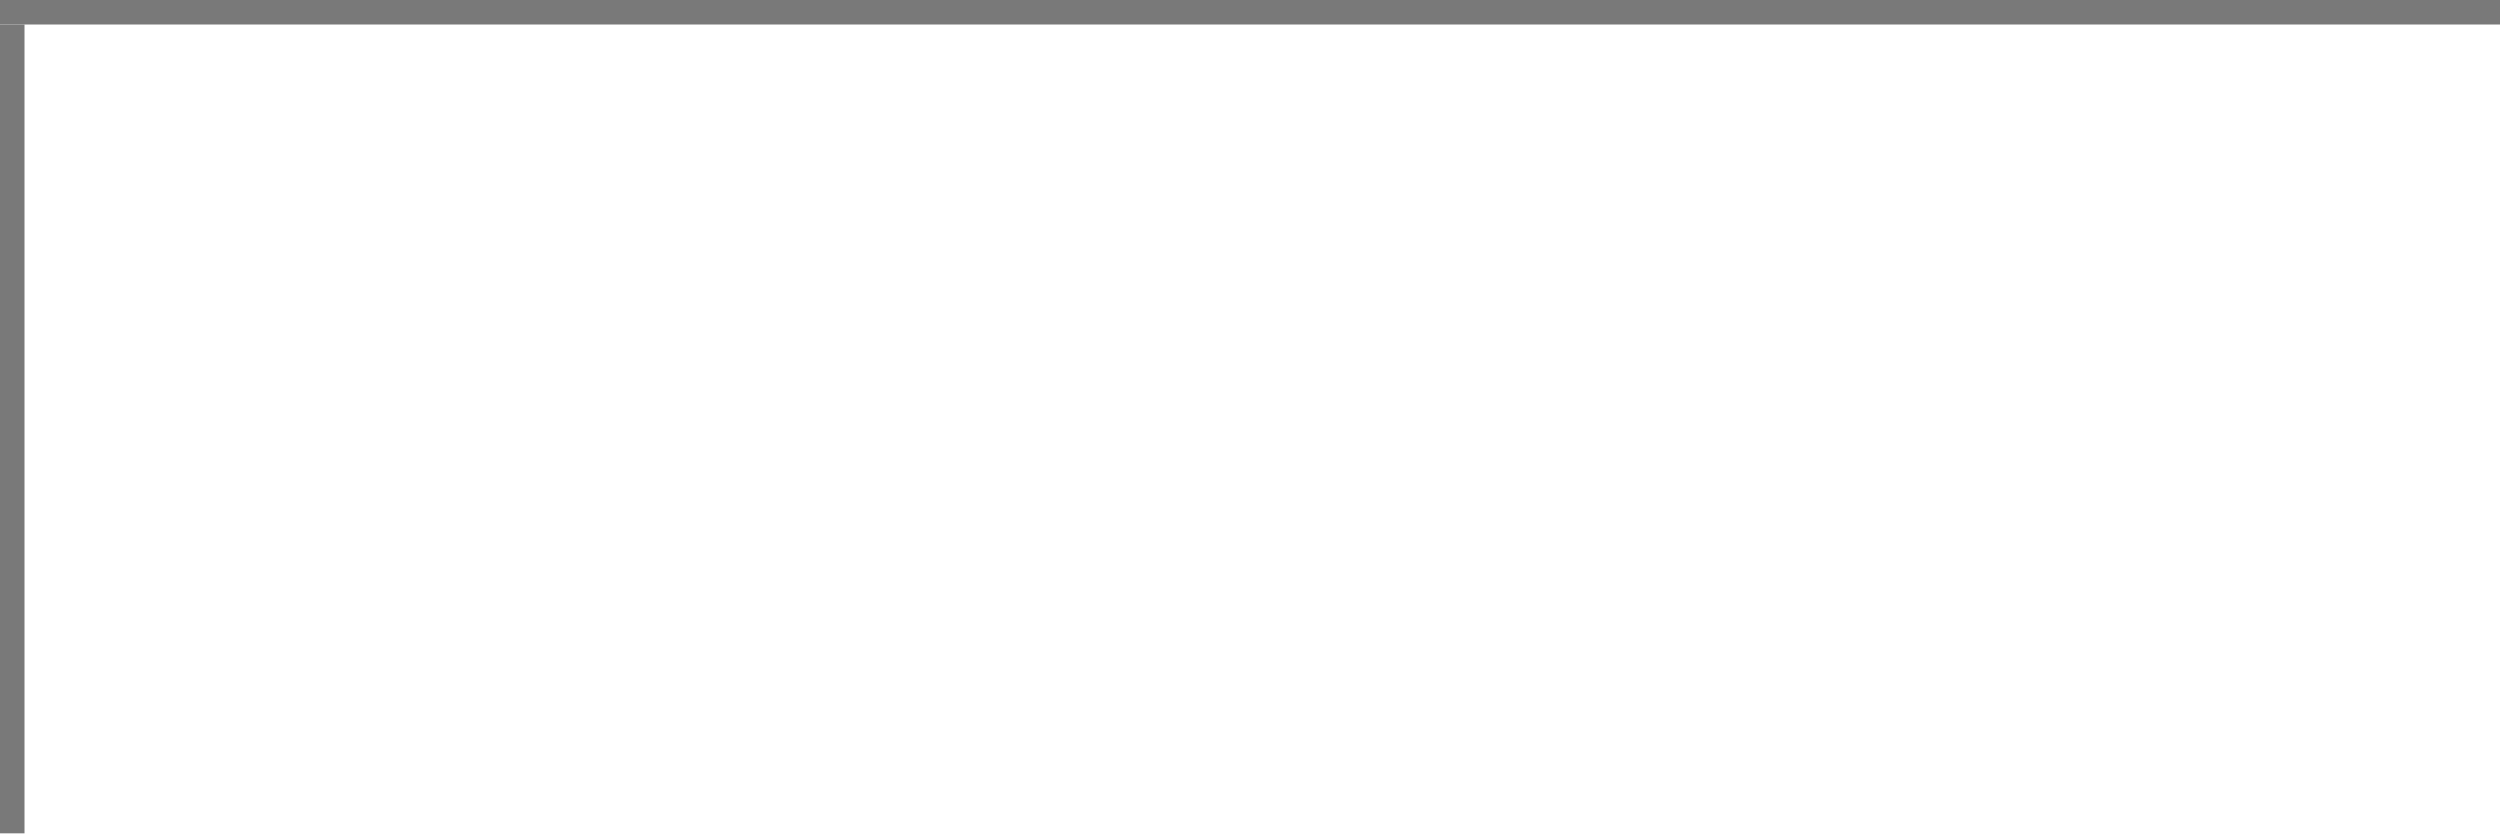
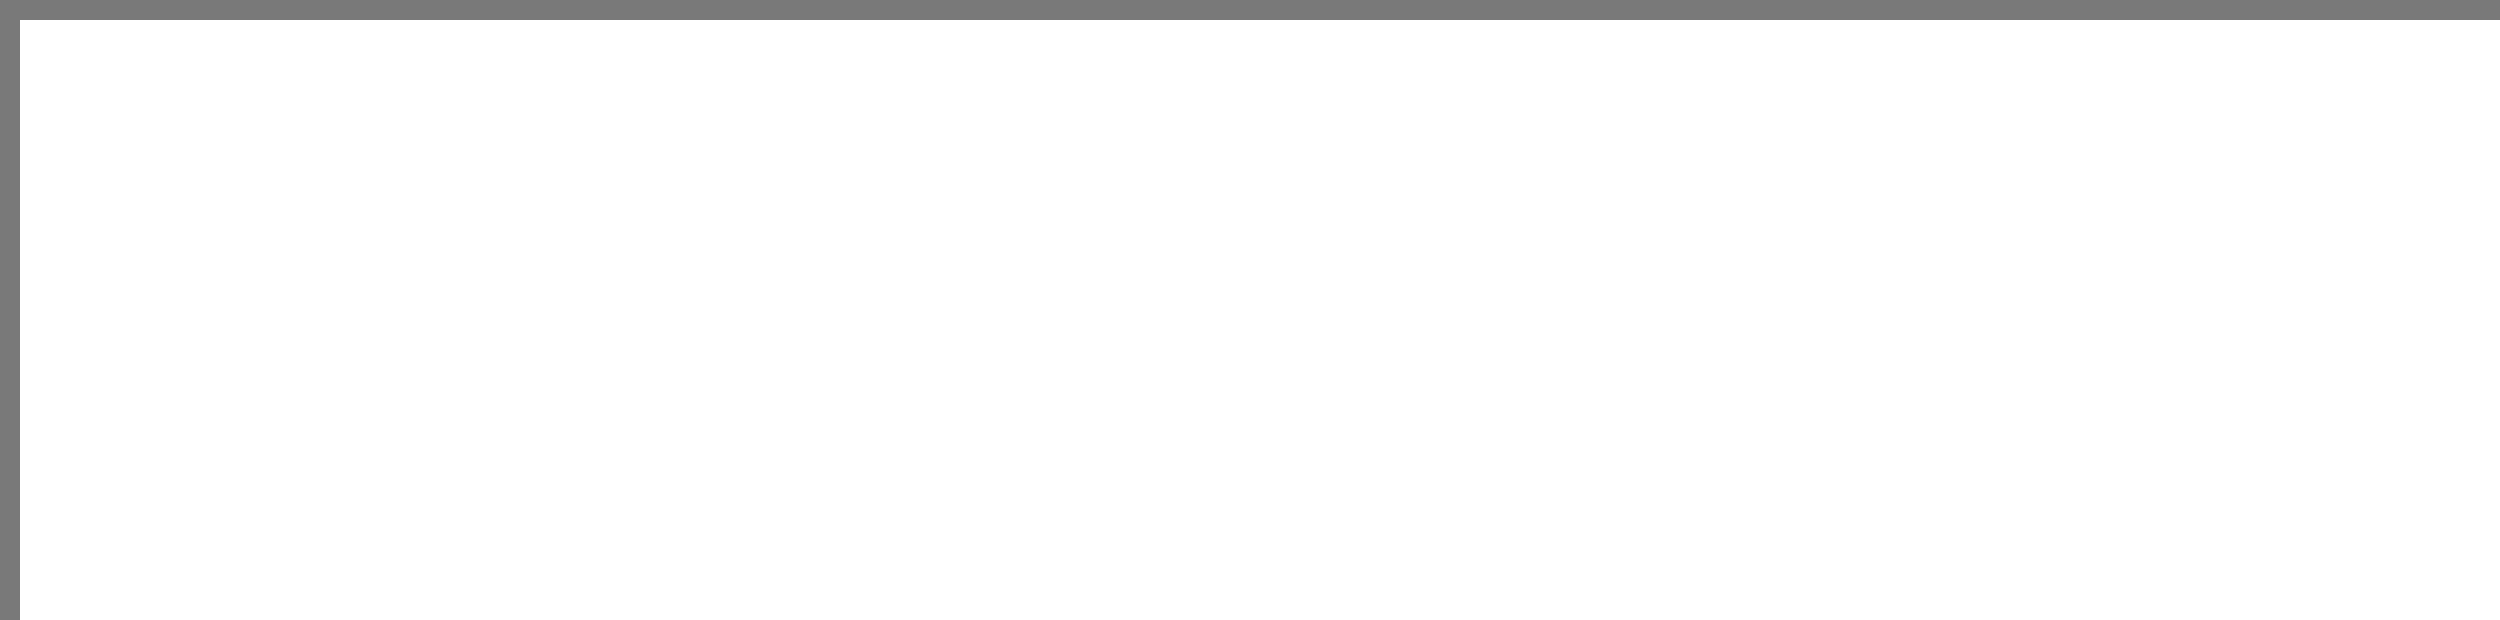
- <svg xmlns="http://www.w3.org/2000/svg" version="1.1" width="102px" height="34px" viewBox="537 49 102 34">
-   <path d="M 1 1  L 102 1  L 102 34  L 1 34  L 1 1  Z " fill-rule="nonzero" fill="rgba(255, 255, 255, 1)" stroke="none" transform="matrix(1 0 0 1 537 49 )" class="fill" />
-   <path d="M 0.5 1  L 0.5 34  " stroke-width="1" stroke-dasharray="0" stroke="rgba(121, 121, 121, 1)" fill="none" transform="matrix(1 0 0 1 537 49 )" class="stroke" />
-   <path d="M 0 0.5  L 102 0.5  " stroke-width="1" stroke-dasharray="0" stroke="rgba(121, 121, 121, 1)" fill="none" transform="matrix(1 0 0 1 537 49 )" class="stroke" />
+ <svg xmlns="http://www.w3.org/2000/svg" version="1.1" width="125px" height="31px" viewBox="191 49 125 31">
+   <path d="M 1 1  L 125 1  L 125 31  L 1 31  L 1 1  Z " fill-rule="nonzero" fill="rgba(255, 255, 255, 1)" stroke="none" transform="matrix(1 0 0 1 191 49 )" class="fill" />
+   <path d="M 0.5 1  L 0.5 31  " stroke-width="1" stroke-dasharray="0" stroke="rgba(121, 121, 121, 1)" fill="none" transform="matrix(1 0 0 1 191 49 )" class="stroke" />
+   <path d="M 0 0.5  L 125 0.5  " stroke-width="1" stroke-dasharray="0" stroke="rgba(121, 121, 121, 1)" fill="none" transform="matrix(1 0 0 1 191 49 )" class="stroke" />
</svg>
